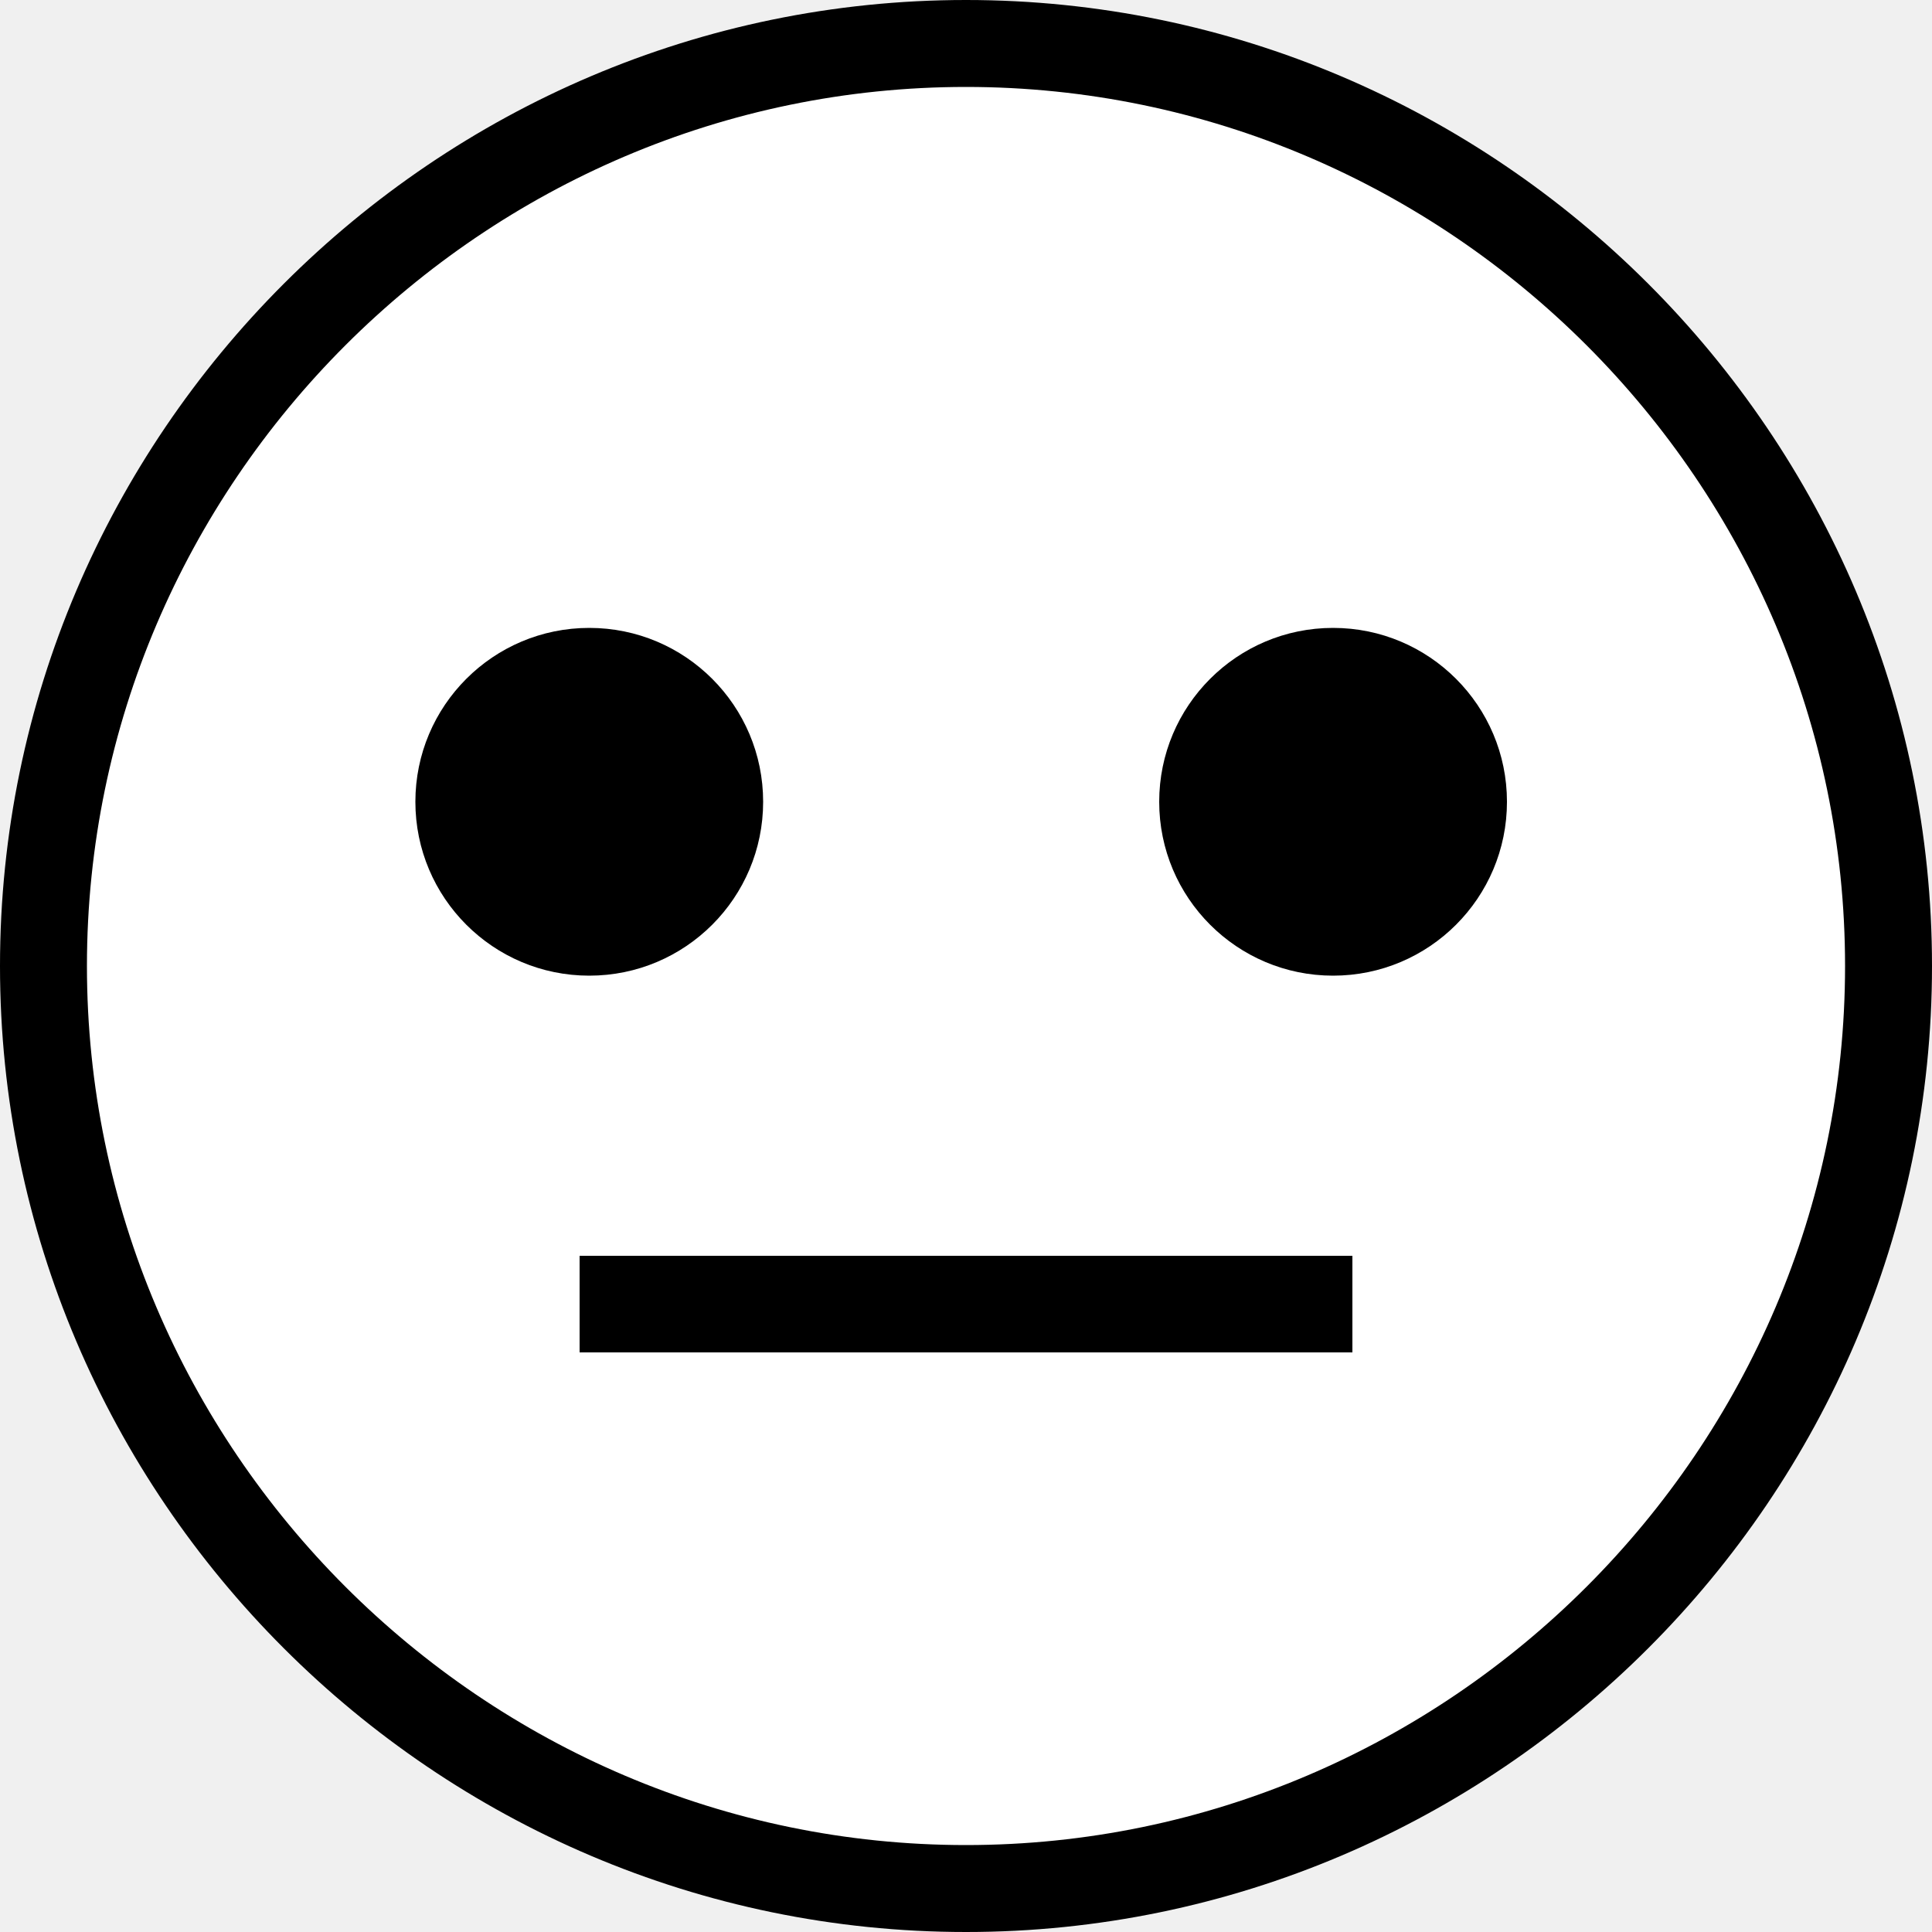
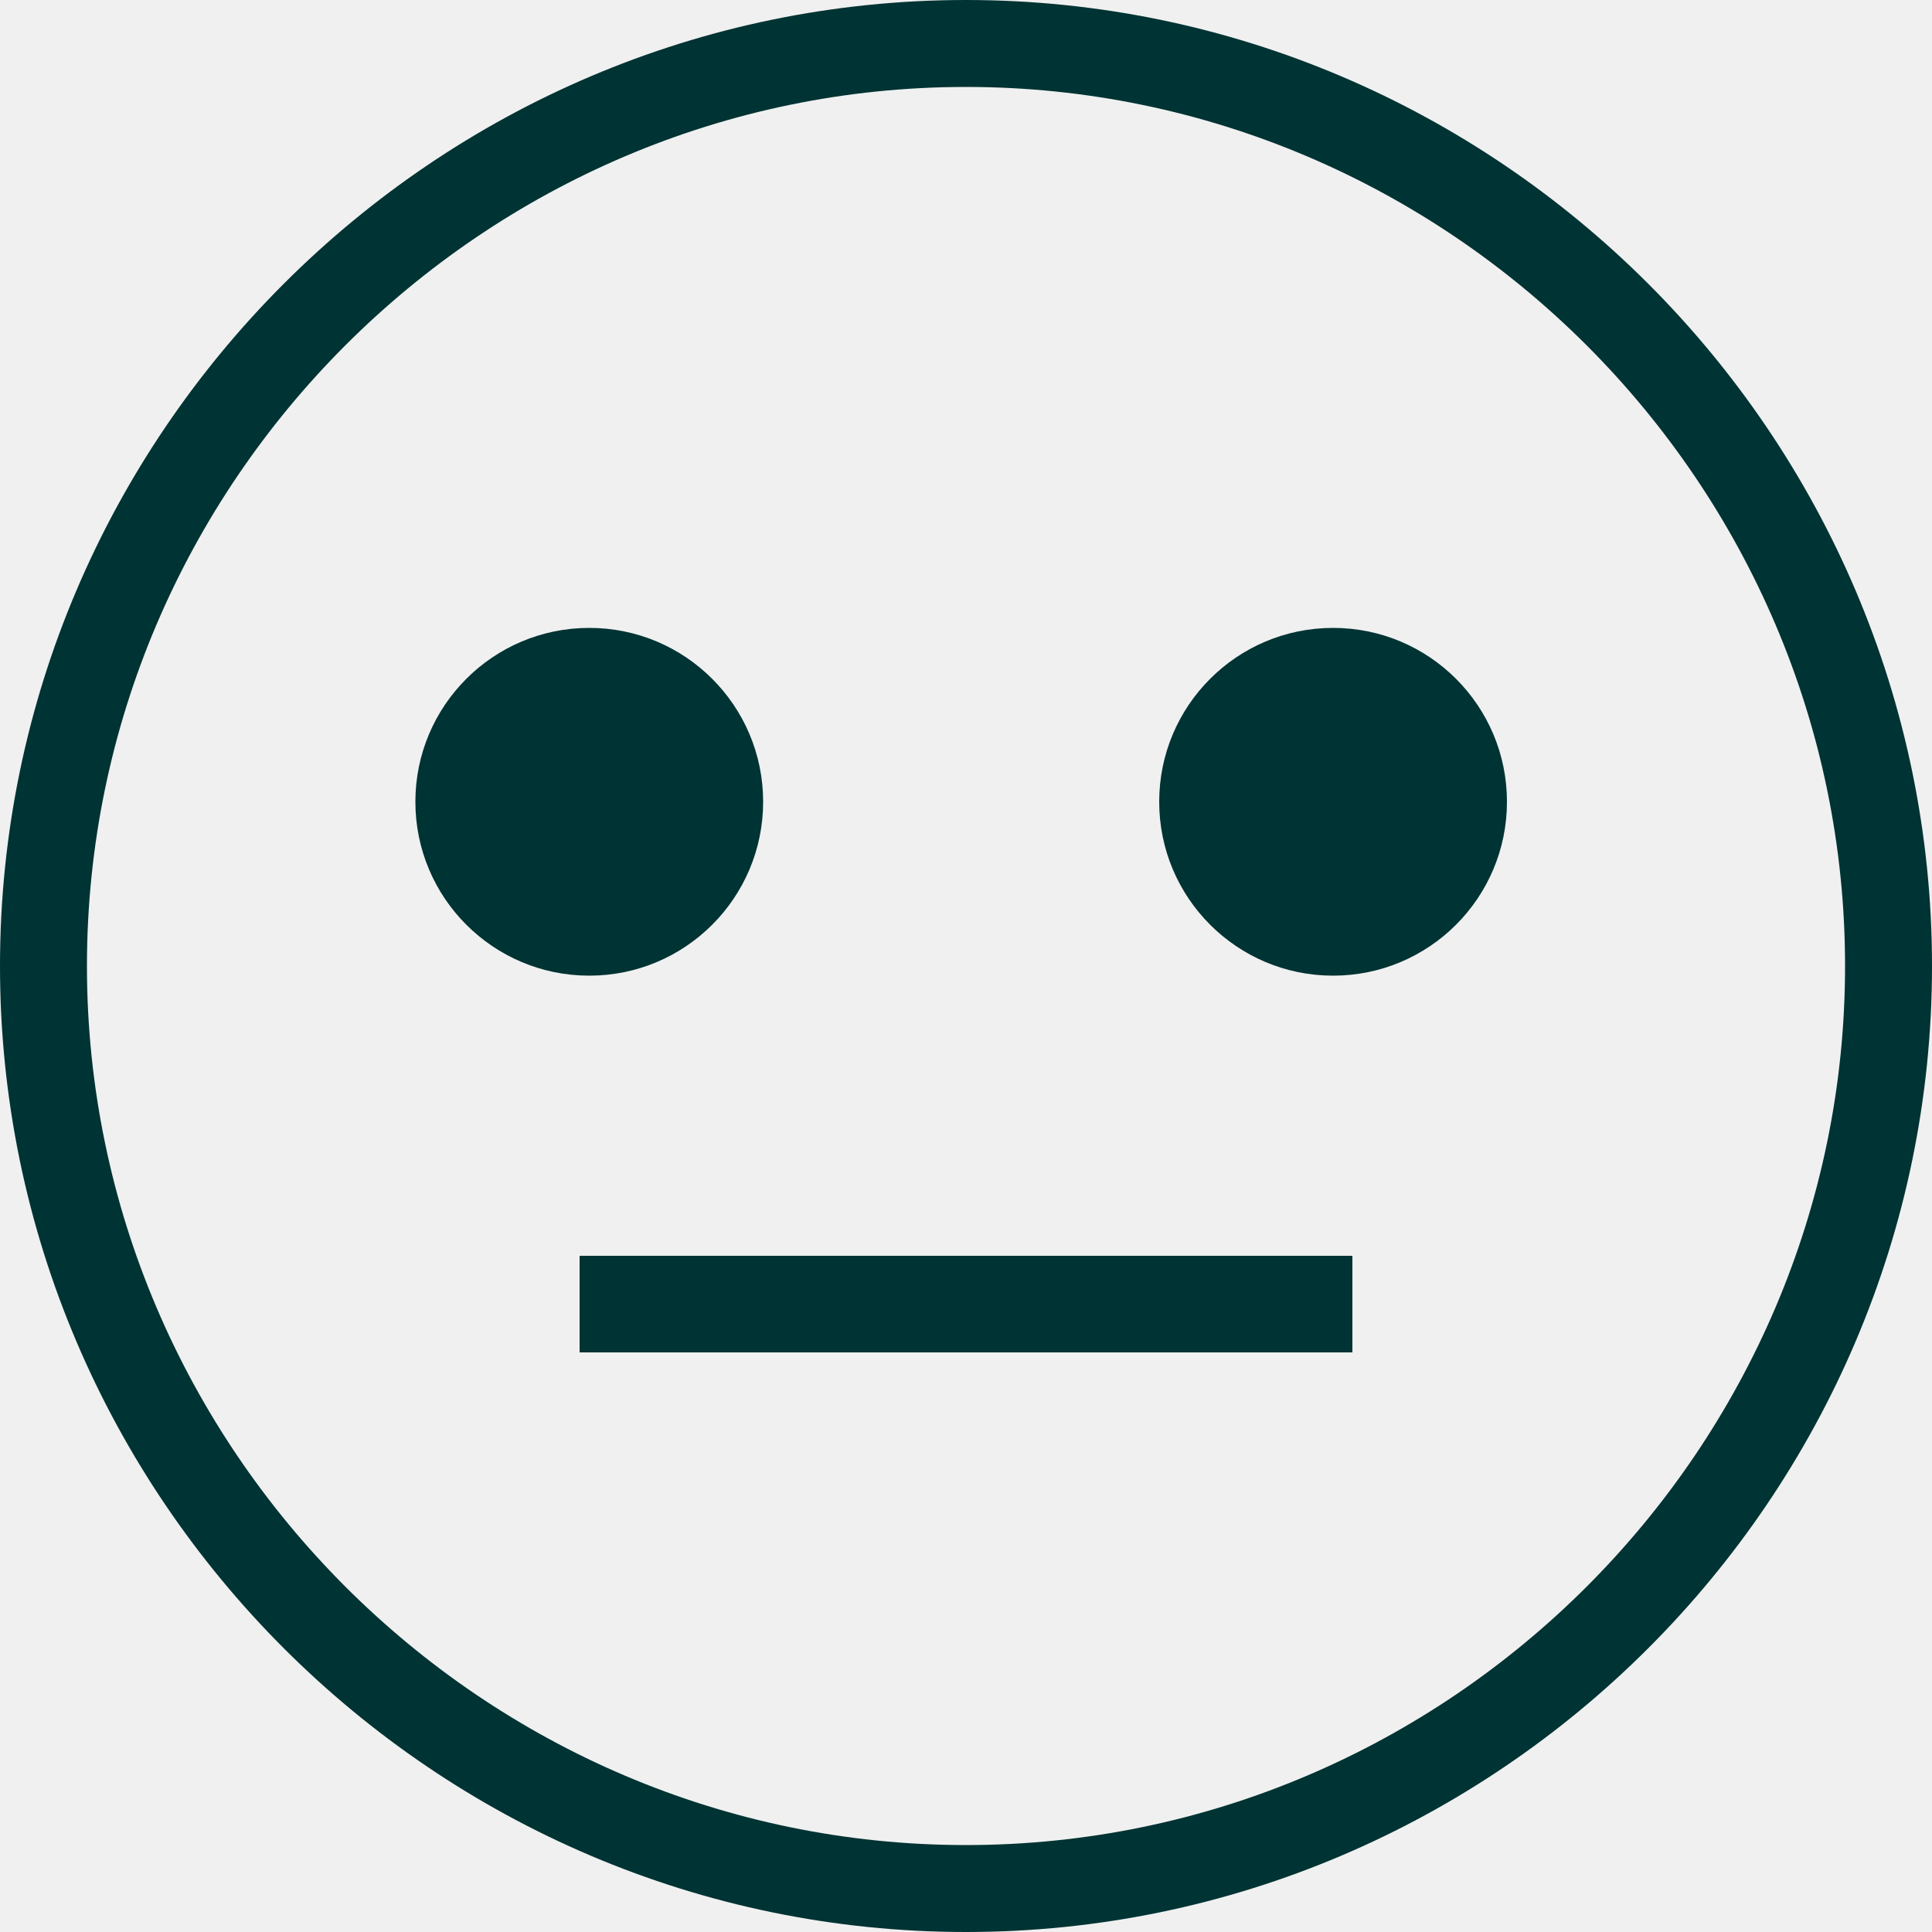
<svg xmlns="http://www.w3.org/2000/svg" version="1.1" id="Layer_1" x="0px" y="0px" width="20px" height="20px" viewBox="0 0 20 20" enable-background="new 0 0 20 20" xml:space="preserve">
-   <circle fill="#FFFFFF" cx="10" cy="10" r="9.4" />
  <g>
    <g>
      <g>
-         <path d="M10,20C4.5,20,0,15.5,0,10S4.5,0,10,0s10,4.5,10,10S15.5,20,10,20z M10,0.9C5,0.9,0.9,5,0.9,10S5,19.1,10,19.1     s9.1-4.1,9.1-9.1S15,0.9,10,0.9z" />
+         <path fill="#003333" d="M10,20C4.5,20,0,15.5,0,10S4.5,0,10,0s10,4.5,10,10S15.5,20,10,20z M10,0.9C5,0.9,0.9,5,0.9,10     S5,19.1,10,19.1s9.1-4.1,9.1-9.1S15,0.9,10,0.9z" />
      </g>
      <g>
-         <circle cx="6.1" cy="8.3" r="1.8" />
+         <circle fill="#003333" cx="6.1" cy="8.3" r="1.8" />
      </g>
      <g>
-         <circle cx="13.8" cy="8.3" r="1.8" />
+         <circle fill="#003333" cx="13.8" cy="8.3" r="1.8" />
      </g>
    </g>
    <g>
-       <rect x="6" y="13" width="8" height="1" />
+       <rect x="6" y="13" fill="#003333" width="8" height="1" />
    </g>
  </g>
</svg>
